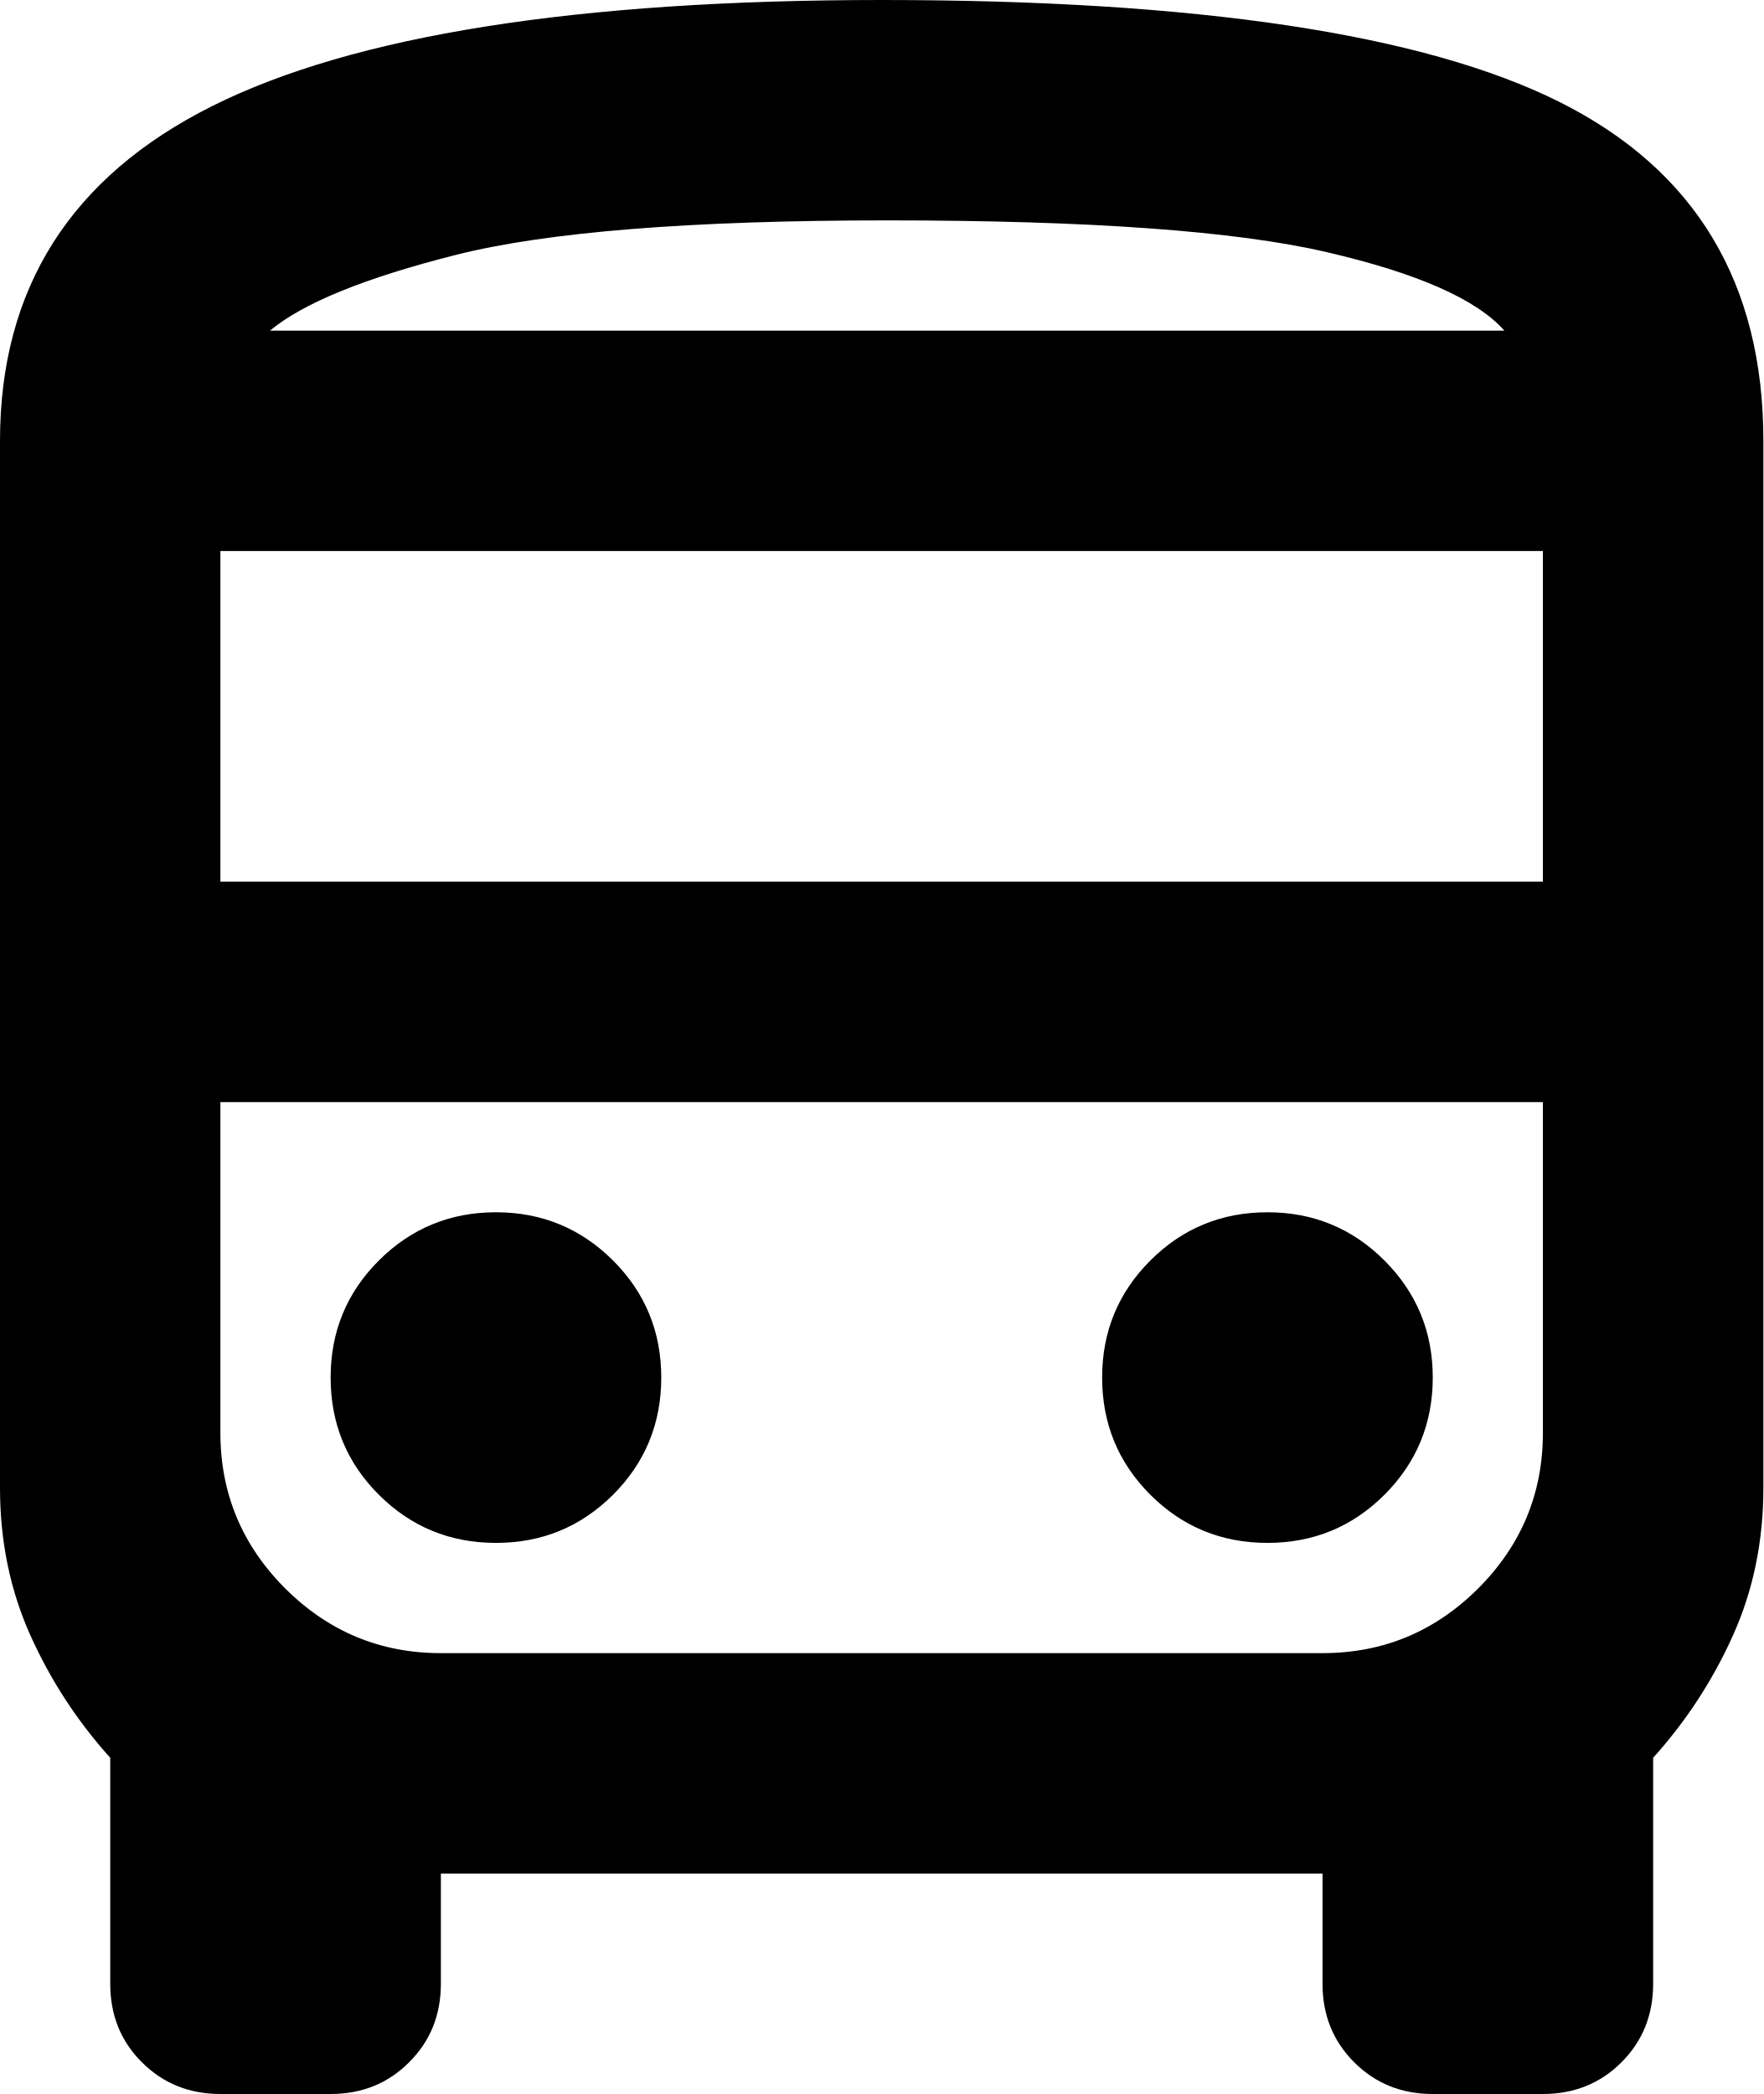
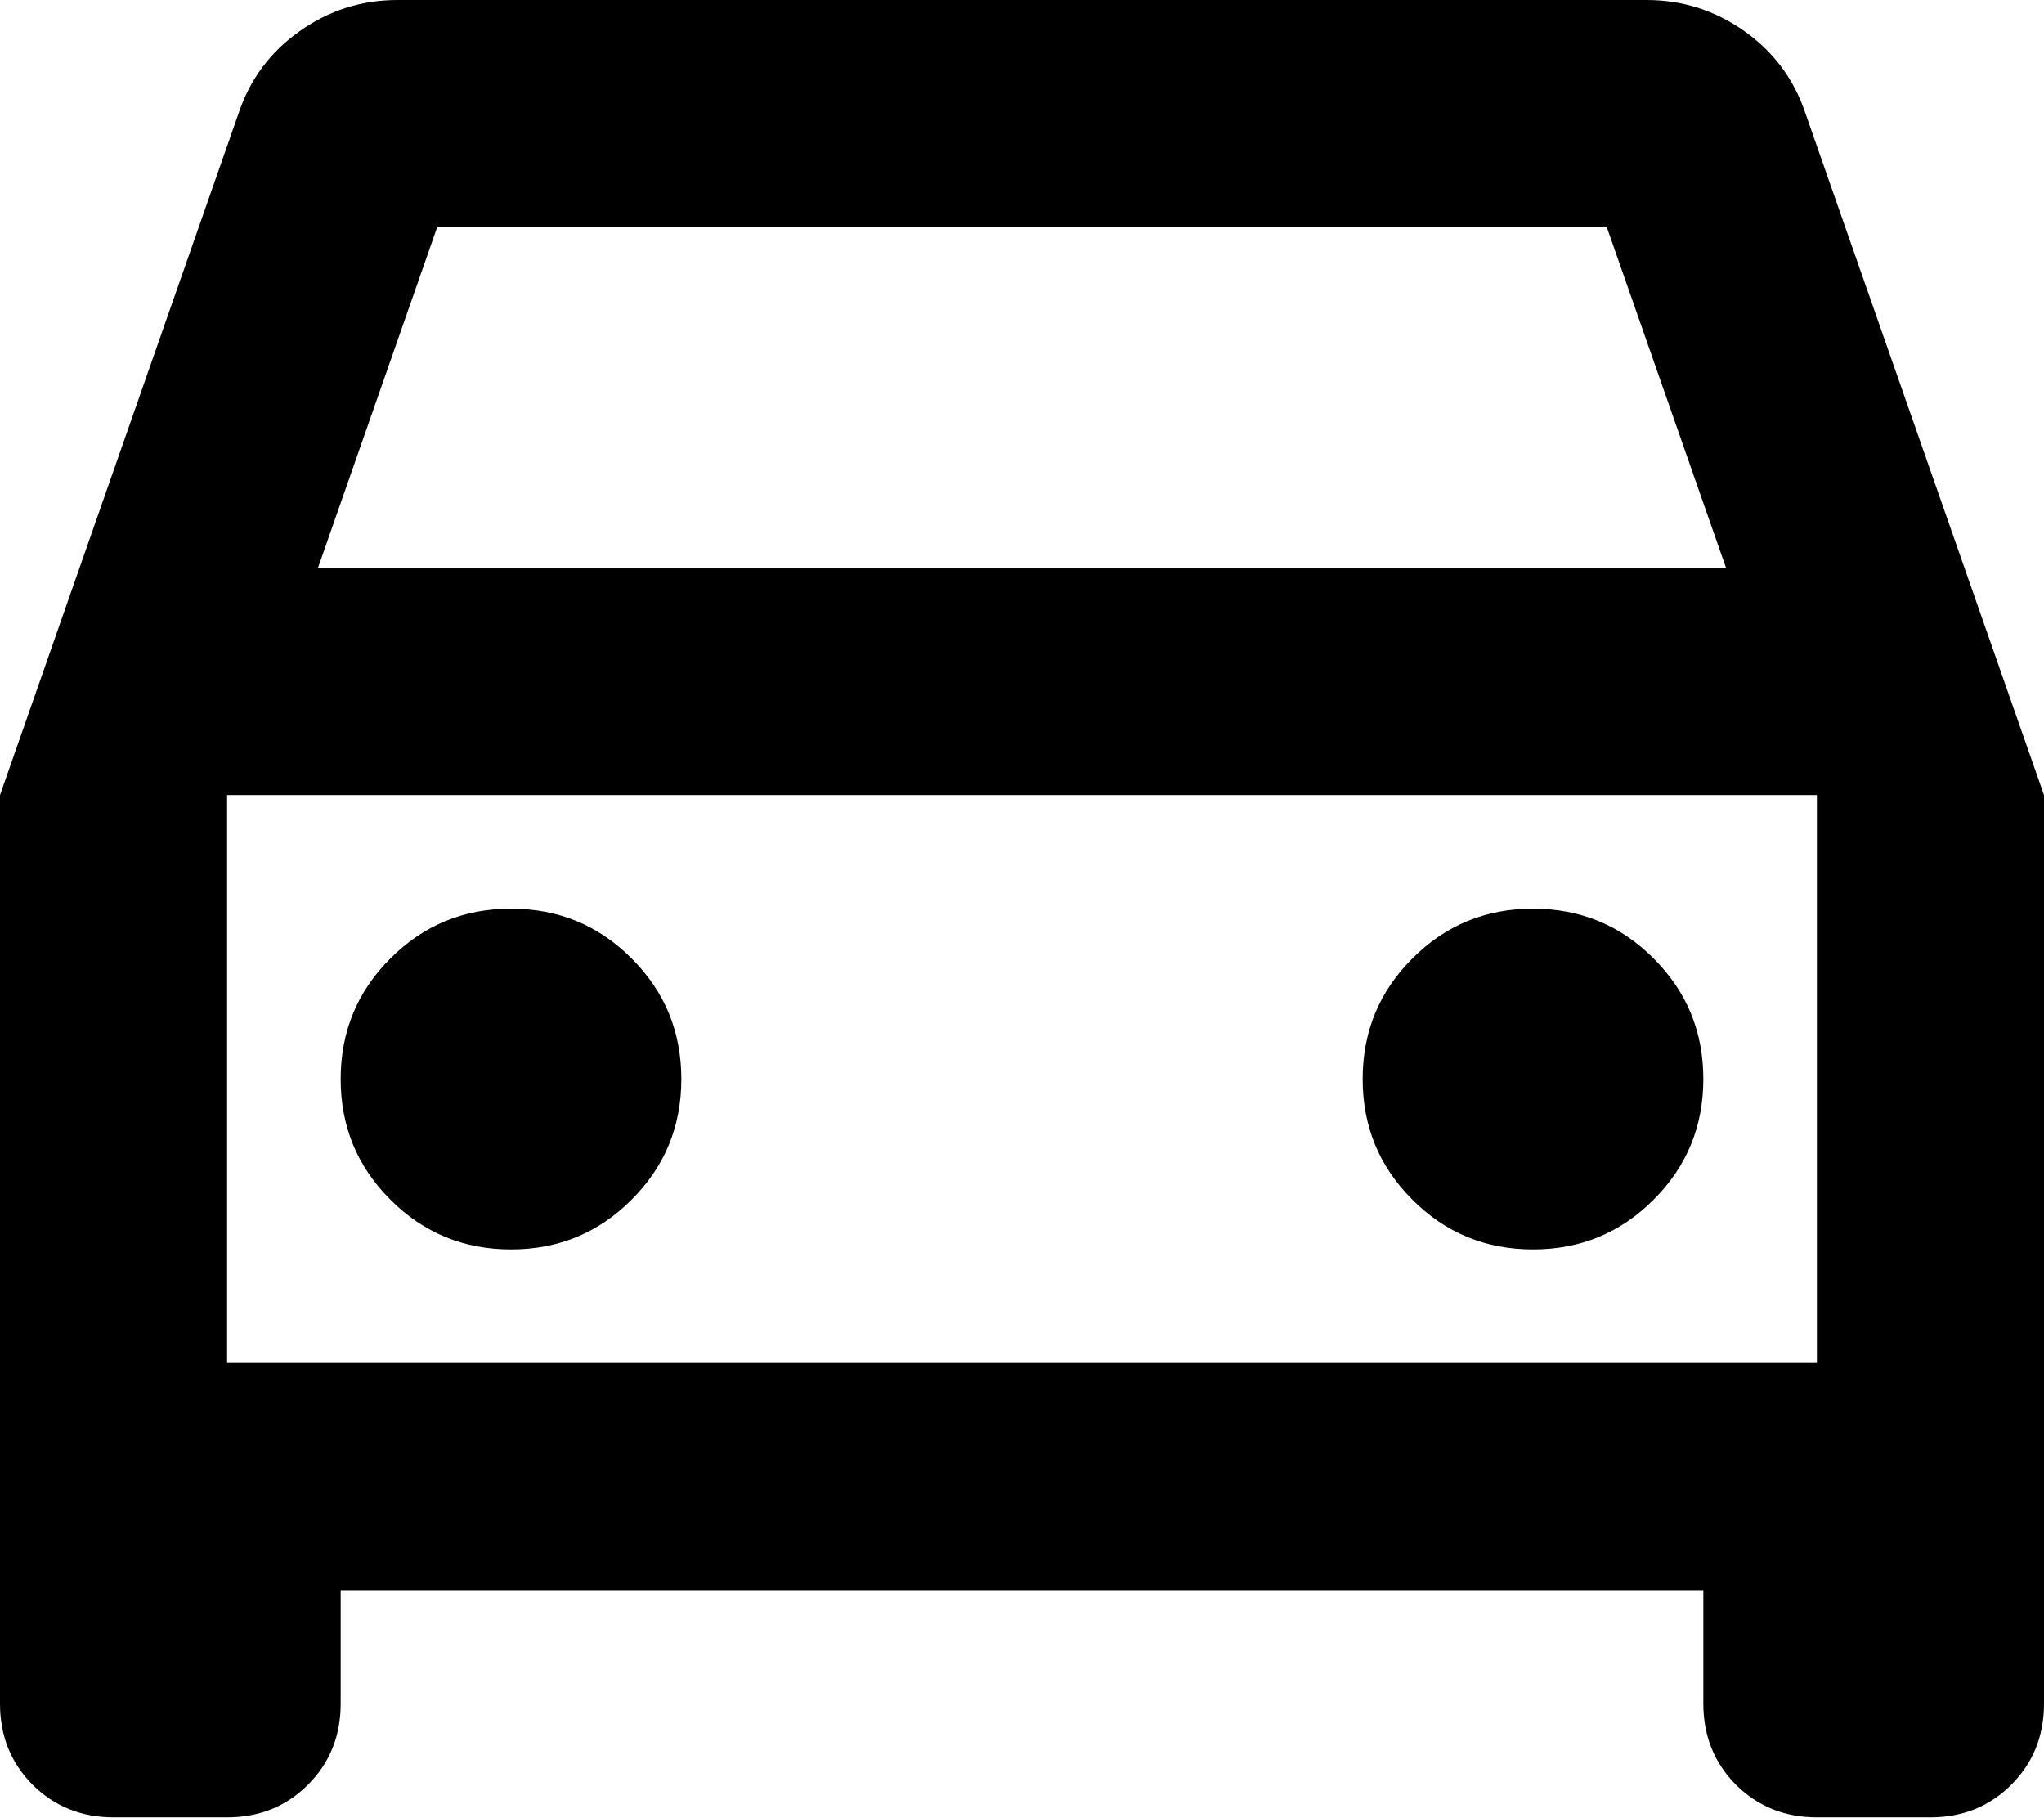
- <svg xmlns="http://www.w3.org/2000/svg" preserveAspectRatio="none" width="100%" height="100%" overflow="visible" style="display: block;" viewBox="0 0 18.667 22.167" fill="none">
-   <g id="Container">
-     <path id="Icon" d="M2.333 22.167C2.003 22.167 1.726 22.055 1.502 21.831C1.278 21.608 1.167 21.331 1.167 21V18.608C0.817 18.219 0.535 17.787 0.321 17.31C0.107 16.834 0 16.314 0 15.75V4.667C0 3.053 0.749 1.872 2.246 1.123C3.743 0.374 6.106 0 9.333 0C12.678 0 15.069 0.36 16.508 1.079C17.947 1.799 18.667 2.994 18.667 4.667V15.75C18.667 16.314 18.56 16.834 18.346 17.31C18.132 17.787 17.85 18.219 17.5 18.608V21C17.5 21.331 17.388 21.608 17.165 21.831C16.941 22.055 16.664 22.167 16.333 22.167H15.167C14.836 22.167 14.559 22.055 14.335 21.831C14.112 21.608 14 21.331 14 21V19.833H4.667V21C4.667 21.331 4.555 21.608 4.331 21.831C4.108 22.055 3.831 22.167 3.5 22.167H2.333V22.167M9.392 3.5C11.531 3.5 13.081 3.5 14.044 3.5C15.006 3.5 15.633 3.5 15.925 3.5H2.858C3.208 3.5 3.865 3.5 4.827 3.5C5.79 3.5 7.311 3.5 9.392 3.5V3.5M14 11.667H4.667C4.025 11.667 3.476 11.667 3.019 11.667C2.562 11.667 2.333 11.667 2.333 11.667V11.667H16.333V11.667C16.333 11.667 16.105 11.667 15.648 11.667C15.191 11.667 14.642 11.667 14 11.667V11.667M2.333 9.333H16.333V5.833H2.333V9.333V9.333M5.25 16.333C5.736 16.333 6.149 16.163 6.49 15.823C6.83 15.483 7 15.069 7 14.583C7 14.097 6.83 13.684 6.49 13.344C6.149 13.004 5.736 12.833 5.25 12.833C4.764 12.833 4.351 13.004 4.01 13.344C3.67 13.684 3.5 14.097 3.5 14.583C3.5 15.069 3.67 15.483 4.01 15.823C4.351 16.163 4.764 16.333 5.25 16.333V16.333M13.417 16.333C13.903 16.333 14.316 16.163 14.656 15.823C14.996 15.483 15.167 15.069 15.167 14.583C15.167 14.097 14.996 13.684 14.656 13.344C14.316 13.004 13.903 12.833 13.417 12.833C12.931 12.833 12.517 13.004 12.177 13.344C11.837 13.684 11.667 14.097 11.667 14.583C11.667 15.069 11.837 15.483 12.177 15.823C12.517 16.163 12.931 16.333 13.417 16.333V16.333M2.858 3.5H15.925C15.633 3.169 15.006 2.892 14.044 2.669C13.081 2.445 11.531 2.333 9.392 2.333C7.311 2.333 5.79 2.455 4.827 2.698C3.865 2.941 3.208 3.208 2.858 3.5V3.5M4.667 17.5H14C14.642 17.5 15.191 17.271 15.648 16.815C16.105 16.358 16.333 15.808 16.333 15.167V11.667H2.333V15.167C2.333 15.808 2.562 16.358 3.019 16.815C3.476 17.271 4.025 17.5 4.667 17.5V17.5" fill="currentColor" />
-   </g>
+ <svg xmlns="http://www.w3.org/2000/svg" preserveAspectRatio="none" width="100%" height="100%" viewBox="0 0 18 16" fill="none">
+   <path d="M3 14V15C3 15.283 2.904 15.521 2.712 15.713C2.521 15.904 2.283 16 2 16H1C0.717 16 0.479 15.904 0.287 15.713C0.096 15.521 0 15.283 0 15V7L2.1 1C2.2 0.7 2.379 0.458 2.638 0.275C2.896 0.092 3.183 0 3.5 0H14.5C14.817 0 15.104 0.092 15.363 0.275C15.621 0.458 15.8 0.7 15.9 1L18 7V15C18 15.283 17.904 15.521 17.712 15.713C17.521 15.904 17.283 16 17 16H16C15.717 16 15.479 15.904 15.287 15.713C15.096 15.521 15 15.283 15 15V14H3V14M2.8 5H15.2L14.15 2H3.85L2.8 5V5M2 7V7V12V12V7V7M4.5 11C4.917 11 5.271 10.854 5.562 10.562C5.854 10.271 6 9.917 6 9.5C6 9.083 5.854 8.729 5.562 8.438C5.271 8.146 4.917 8 4.5 8C4.083 8 3.729 8.146 3.438 8.438C3.146 8.729 3 9.083 3 9.5C3 9.917 3.146 10.271 3.438 10.562C3.729 10.854 4.083 11 4.5 11V11M13.5 11C13.917 11 14.271 10.854 14.562 10.562C14.854 10.271 15 9.917 15 9.5C15 9.083 14.854 8.729 14.562 8.438C14.271 8.146 13.917 8 13.5 8C13.083 8 12.729 8.146 12.438 8.438C12.146 8.729 12 9.083 12 9.5C12 9.917 12.146 10.271 12.438 10.562C12.729 10.854 13.083 11 13.5 11V11M2 12H16V7H2V12V12" fill="currentColor" />
</svg>
